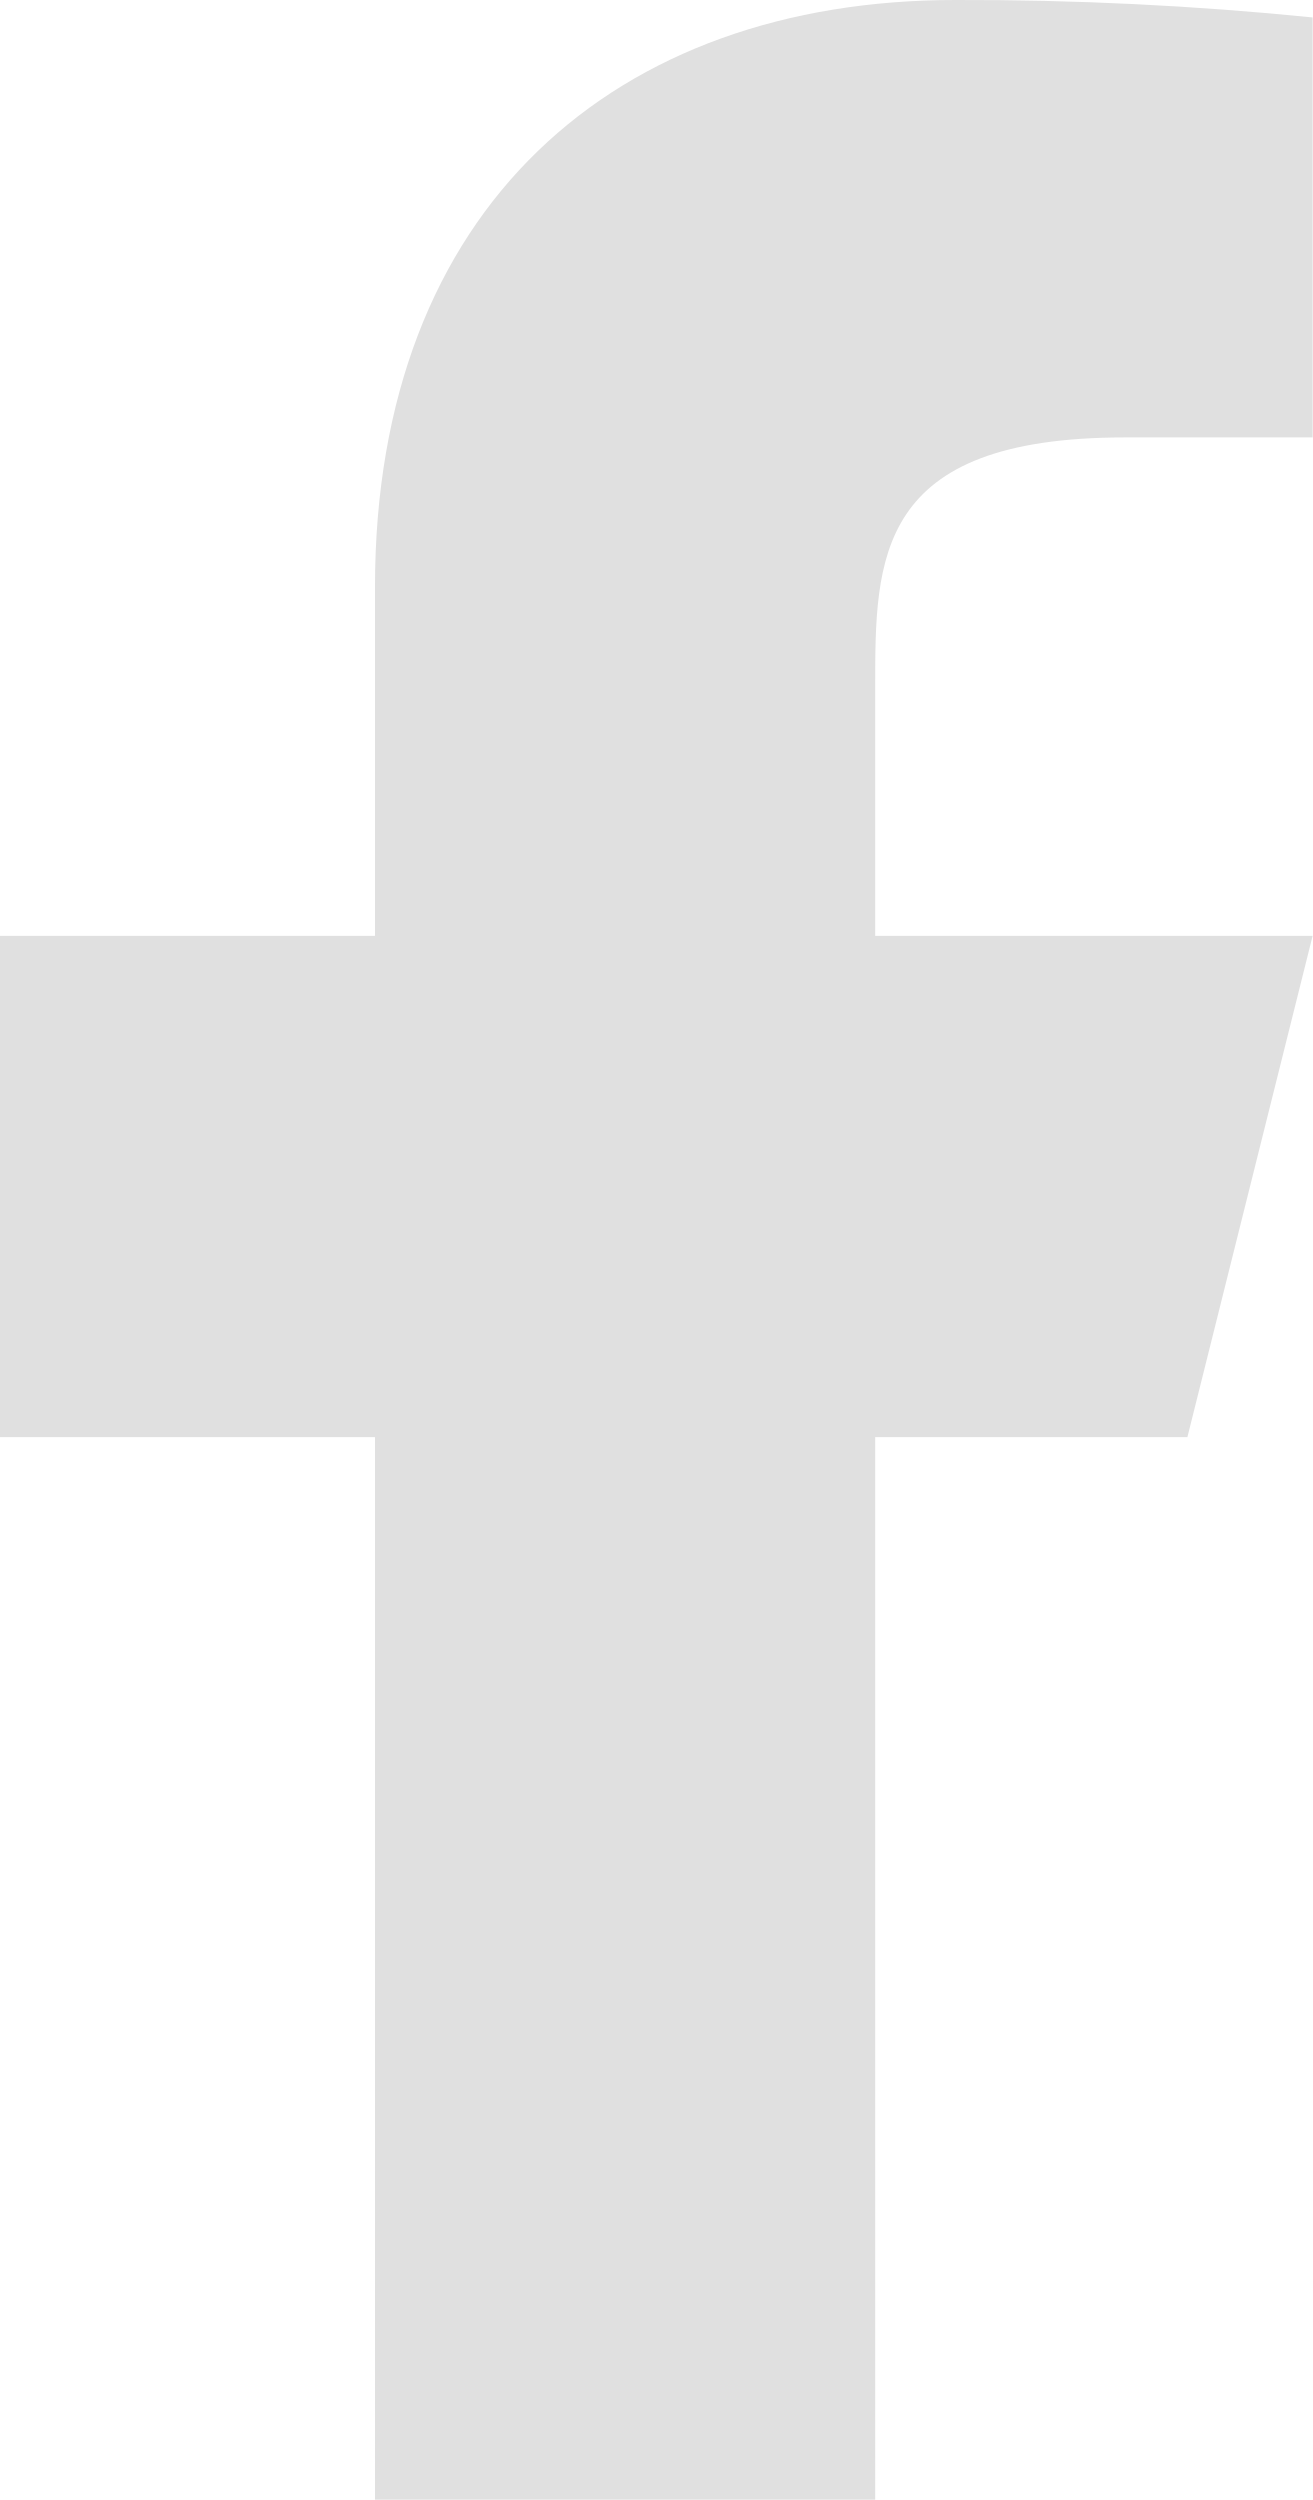
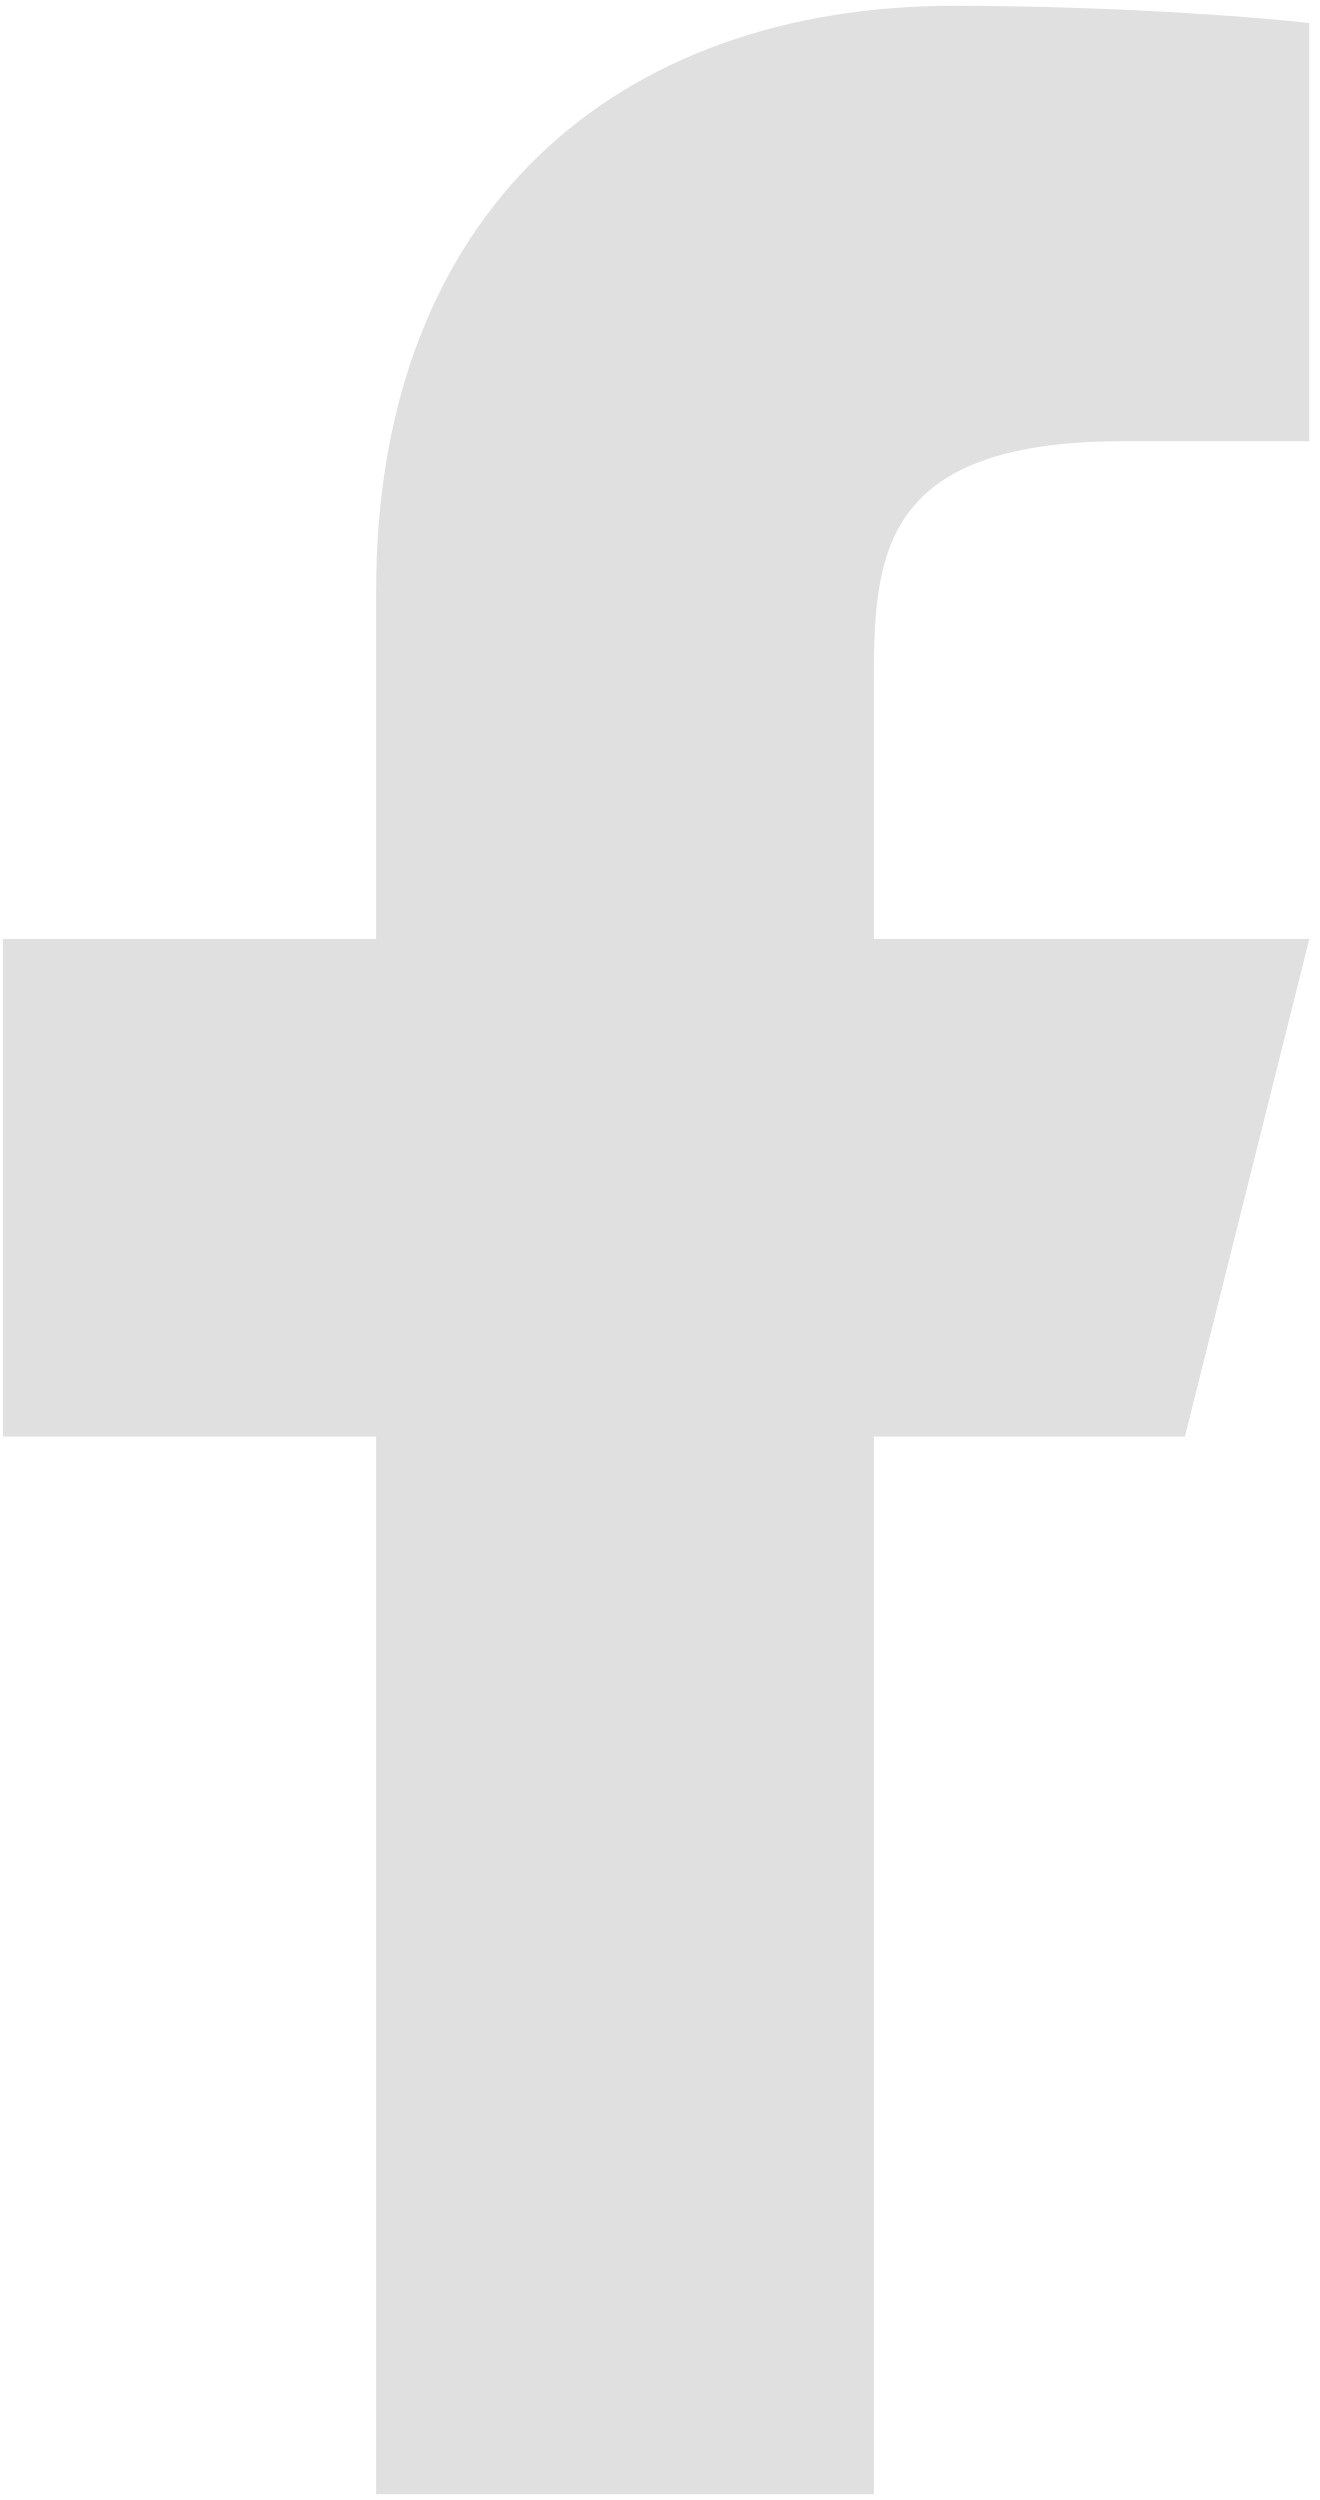
- <svg xmlns="http://www.w3.org/2000/svg" id="Слой_1" data-name="Слой 1" viewBox="0 0 37.63 71.67">
-   <defs>
-     <style>.cls-1{fill:#e0e0e0;}</style>
-   </defs>
-   <path class="cls-1" d="M25.17,41.37h8.95L37.71,27H25.17V19.87c0-3.69,0-7.16,7.16-7.16h5.38V.67A99.36,99.36,0,0,0,27.47.17C17.74.17,10.83,6.1,10.83,17V27H.08V41.37H10.83V71.83H25.17Z" transform="translate(-0.08 -0.17)" />
+ <svg xmlns="http://www.w3.org/2000/svg" width="38" height="72" viewBox="0 0 38 72" fill="none">
+   <path d="M25.167 41.375H34.125L37.708 27.042H25.167V19.875C25.167 16.184 25.167 12.708 32.333 12.708H37.708V0.668C36.54 0.514 32.129 0.167 27.471 0.167C17.742 0.167 10.833 6.104 10.833 17.008V27.042H0.083V41.375H10.833V71.833H25.167V41.375Z" fill="#E0E0E0" />
</svg>
